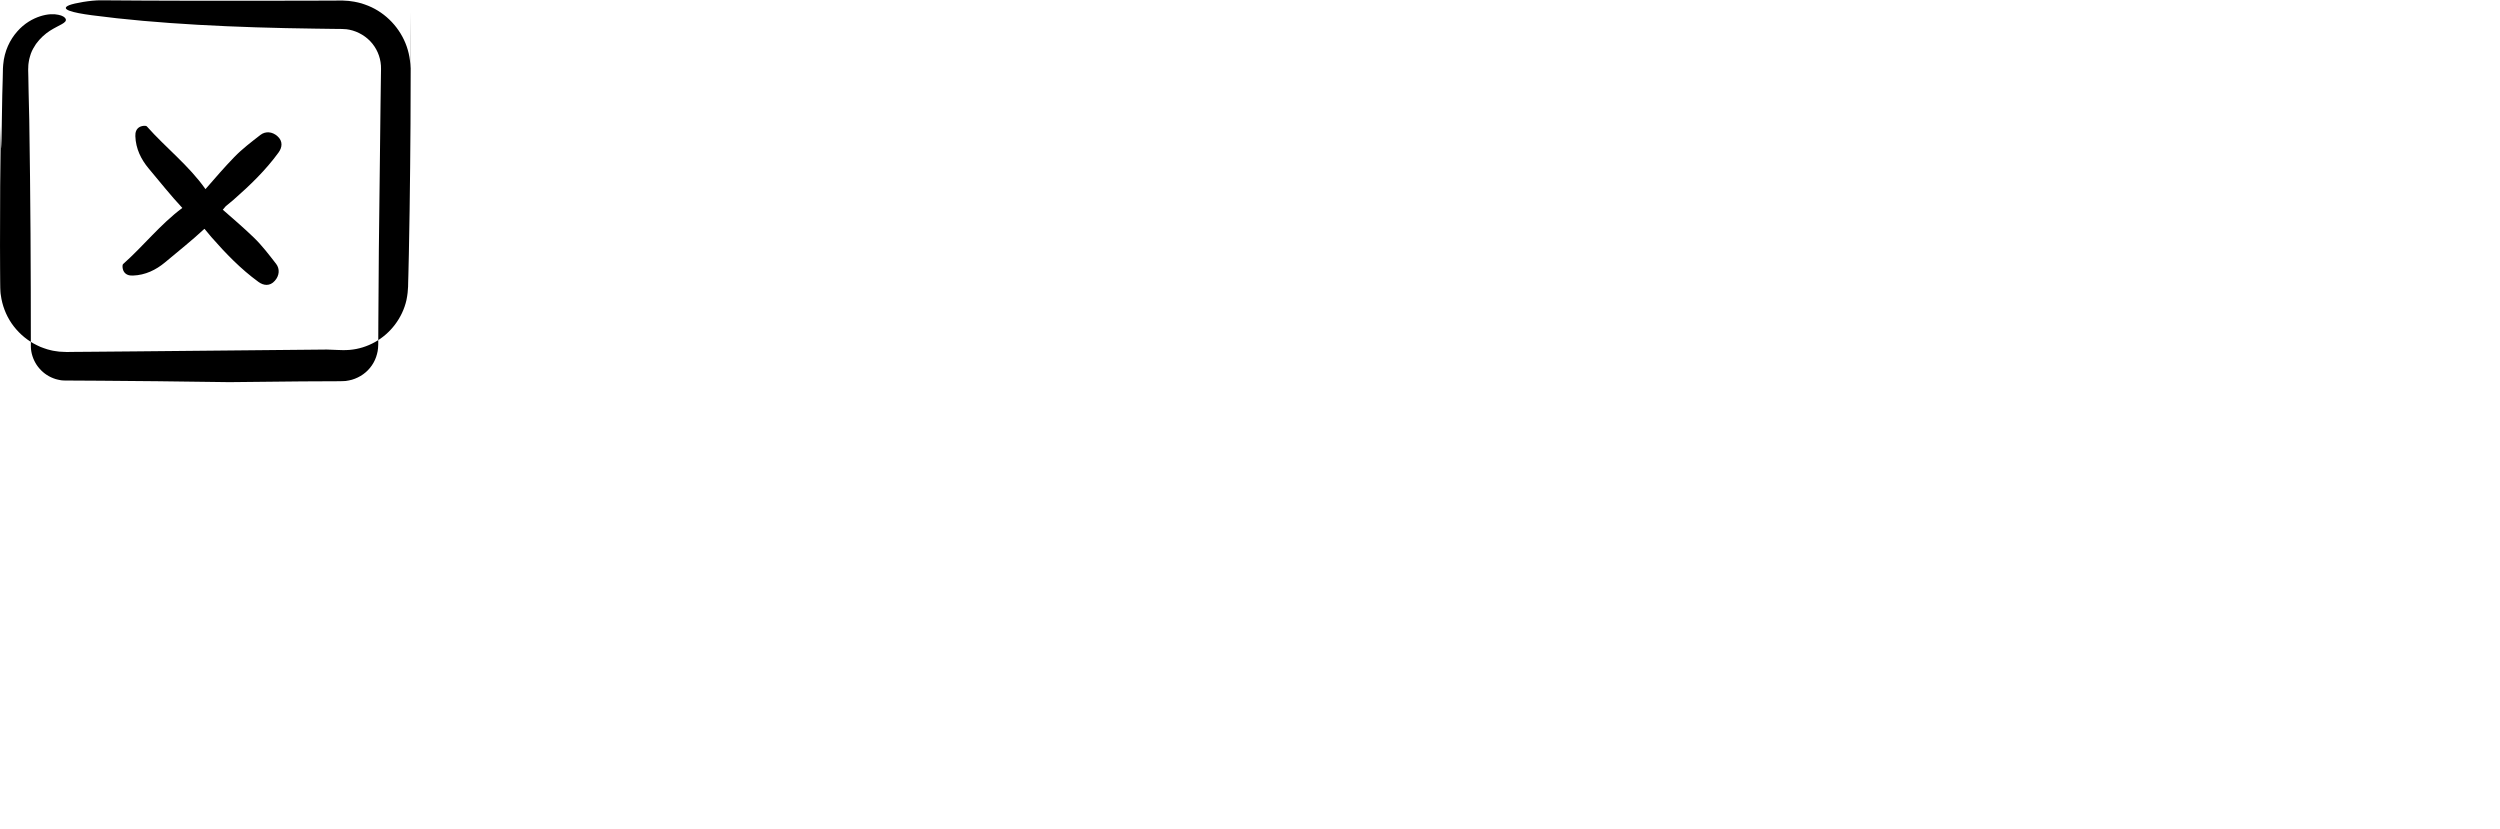
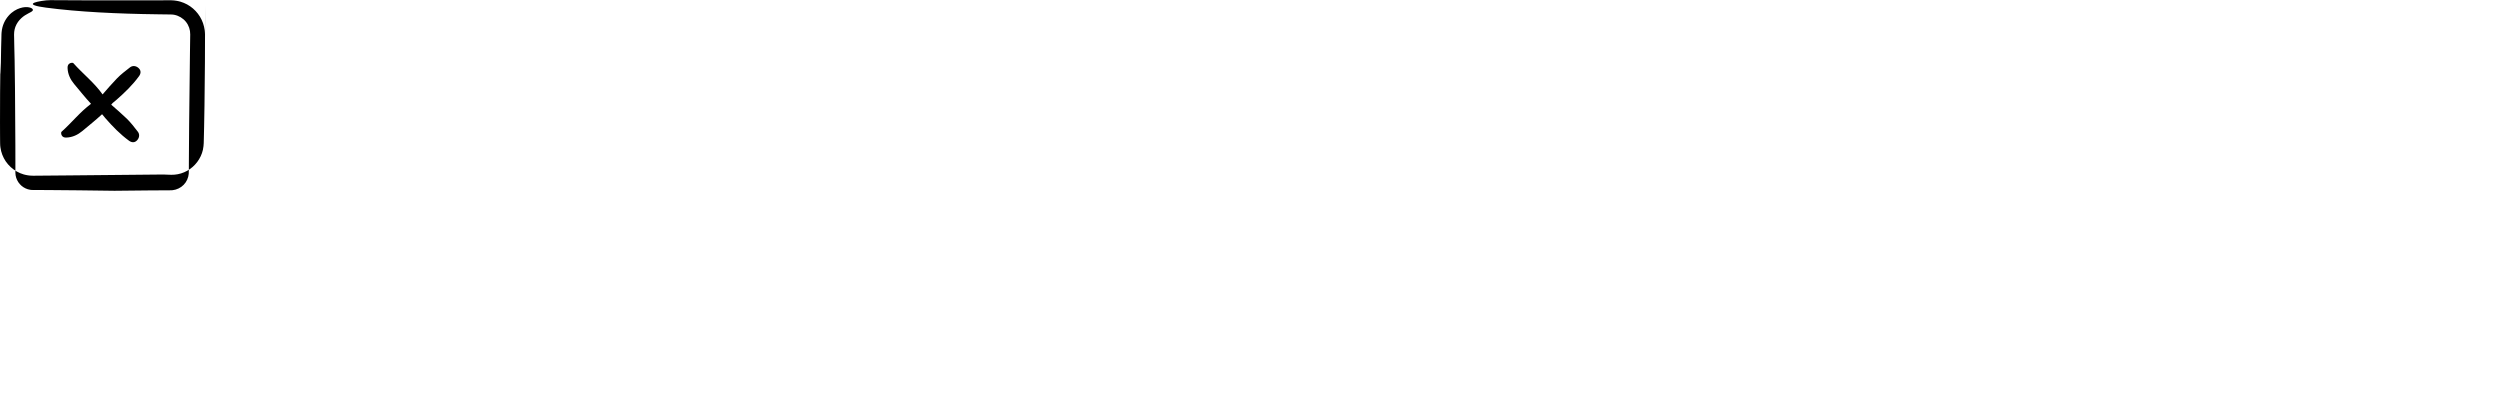
- <svg xmlns="http://www.w3.org/2000/svg" version="1.1" id="Capa_1" x="0px" y="0px" viewBox="0 0 2990.725 990.725" style="enable-background:new 0 0 2990.725 990.725;" xml:space="preserve">
+ <svg xmlns="http://www.w3.org/2000/svg" version="1.1" id="Capa_1" x="0px" y="0px" viewBox="0 0 5990.725 990.725" style="enable-background:new 0 0 2990.725 990.725;" xml:space="preserve">
  <g>
    <g>
      <path d="M491.015,80.959c-0.2-2.9-0.1-5.7-0.6-8.6c-0.7-5.7-2-11.3-3.9-16.8c-7.6-21.8-24.6-39.9-45.9-48.6    c-2.7-1-5.4-2.1-8.1-2.9c-2.9-0.7-5.4-1.5-8.6-2l-4.8-0.7l-2.4-0.3l-1.7-0.1l-3.3-0.2l-1.6-0.1h-2.6l-26.1,0.1l-52.2,0.1    c-69.6,0.1-139.1,0.1-208.5-0.5c-12.3-0.1-31.7,3.4-37.8,5.8c-12.1,4.9,3.6,9,27.1,12.1c77.5,10.3,171.5,14.8,267.2,16l21.6,0.3    l10.1,0.1l5.4,0.3c1.5,0.2,2.4,0.5,3.7,0.6c10.5,2.1,20.7,8.2,27.5,16.7c6.9,8.6,10.5,19.3,10.3,30.2l-0.6,43.2    c-0.7,57.6-1.3,115.2-2,172.9c-0.2,28.8-0.4,57.7-0.6,86.5l-0.1,21.6c0.1,8.1-0.3,12.6-1.5,16.8c-2.4,9.7-8.4,18.5-16.6,24.3    c-4.1,2.9-8.6,5.1-13.4,6.5c-2.4,0.7-4.9,1.1-7.4,1.5l-3.8,0.2c-1.4,0.1-3.5,0-5.2,0.1l-43.4,0.2c-28.9,0.3-57.9,0.6-86.8,0.9    c-28.7-0.4-57.3-0.7-86-1.1l-68.2-0.6l-34.1-0.2h-4.3h-2.1h-0.3h-0.8l-4.3-0.2c-0.8,0-1.2-0.1-1.5-0.2l-1.1-0.2    c-1.3-0.1-3.3-0.8-5.2-1.2c-1.8-0.7-3.7-1.2-5.4-2.1c-7-3.2-13-8.5-17.3-14.9c-4.2-6.5-6.7-13.9-6.9-21.6l-0.1-67.3    c-0.1-45.4-0.4-90.8-0.9-136.1c-0.3-22.7-0.6-45.3-0.9-67.9l-0.8-33.9l-0.3-17l-0.2-8.5v-1.1v-0.3v-0.1c0-0.1,0-0.1,0-0.1l0.1-1.8    c0.1-1.3,0-3.1,0.2-4s0.3-1.9,0.4-2.8c0.1-0.9,0.5-2.2,0.6-3.3c0.2-1.1,0.5-2.2,0.9-3.3c0.4-1.1,0.6-2.2,1-3.2    c1.5-4.2,3.8-8,6.1-11.5c4.9-6.8,10.9-12.1,16.6-15.8c11.3-7.2,20.8-9.4,19-14.2c-0.8-1.9-3.8-4.1-9-5c-5.2-1.2-12.7-1-21.5,1.8    c-8.7,2.8-19,8.4-27.5,18.2c-8.6,9.7-15.4,23.2-16.8,39.8l-0.3,4.4l-0.1,5.1l-0.2,8.9l-0.5,17.8c-0.2,11.9-0.4,23.8-0.6,35.7    c-0.4,23.8-0.8,47.6-1.1,01.4c-0.7,47.6-1.1,95.3-1,142.9l0.1,28.7l0.1,14.4c0,2.5,0,4.6,0.1,7.4c0.2,3,0.1,6,0.7,9    c1.6,12,6,23.6,12.8,33.6c6.8,9.9,15.9,18.3,26.4,24.2c2.6,1.5,5.4,2.7,8.1,4c2.8,1,5.6,2.2,8.5,3c3,0.7,5.6,1.6,9.1,2l4.9,0.7    c1.7,0.2,2.5,0.1,3.8,0.2l4.4,0.2h3.6l7.2-0.1l14.3-0.1l57.4-0.5c76.5-0.7,153-1.5,229.5-2.2l12.9,0.5c2.2,0.1,4.1,0.2,6.7,0.2    c2.6-0.1,5.2,0,7.8-0.3c10.5-0.9,20.8-4.1,30.1-9.3c18.6-10.3,32.9-28.9,37.7-50.2c2.7-13.2,1.8-20.1,2.3-29.1l0.6-25.9    c0.3-17.3,0.6-34.6,0.9-51.9c1-69.2,1.4-138.6,1.4-208.2v-26.1v-3.3C491.115,83.559,491.115,82.559,491.015,80.959z" />
      <path d="M147.315,315.859c-1.3,1.2-0.8,5.6,0.3,8c2.2,4.7,6.7,6,11.3,5.8c15.1-0.5,27.8-6.9,38.4-15.7    c15.8-13.3,32.1-26.1,47.2-40.2c0.1,0.1,0.3,0.2,0.4,0.3c2.6,3.2,5.2,6.4,7.9,9.5c17.2,19.6,35.2,38.3,56.4,53.7    c6,4.4,13.6,5.5,19.6-1.4c5.5-6.2,6.1-14.2,1.5-20.2c-8.4-10.8-16.7-21.8-26.5-31.3c-12-11.6-24.7-22.5-37.3-33.5    c1.2-1.4,2.4-2.7,3.5-4.1c3.2-2.6,6.4-5.2,9.5-7.9c19.6-17.2,38.3-35.2,53.7-56.4c4.4-6,5.5-13.6-1.4-19.6    c-6.2-5.5-14.2-6.1-20.2-1.5c-10.8,8.4-21.8,16.7-31.3,26.5c-12,12.4-23.2,25.4-34.5,38.4c-19.8-28.2-47.4-49.4-70.1-75    c-1.2-1.3-5.6-0.8-8,0.3c-4.7,2.2-6,6.7-5.8,11.3c0.5,15.1,6.9,27.8,15.7,38.4c13.4,15.9,26.3,32.3,40.5,47.5    C191.915,268.259,171.615,294.259,147.315,315.859z" />
    </g>
  </g>
  <g>
</g>
  <g>
</g>
  <g>
</g>
  <g>
</g>
  <g>
</g>
  <g>
</g>
  <g>
</g>
  <g>
</g>
  <g>
</g>
  <g>
</g>
  <g>
</g>
  <g>
</g>
  <g>
</g>
  <g>
</g>
  <g>
</g>
</svg>
